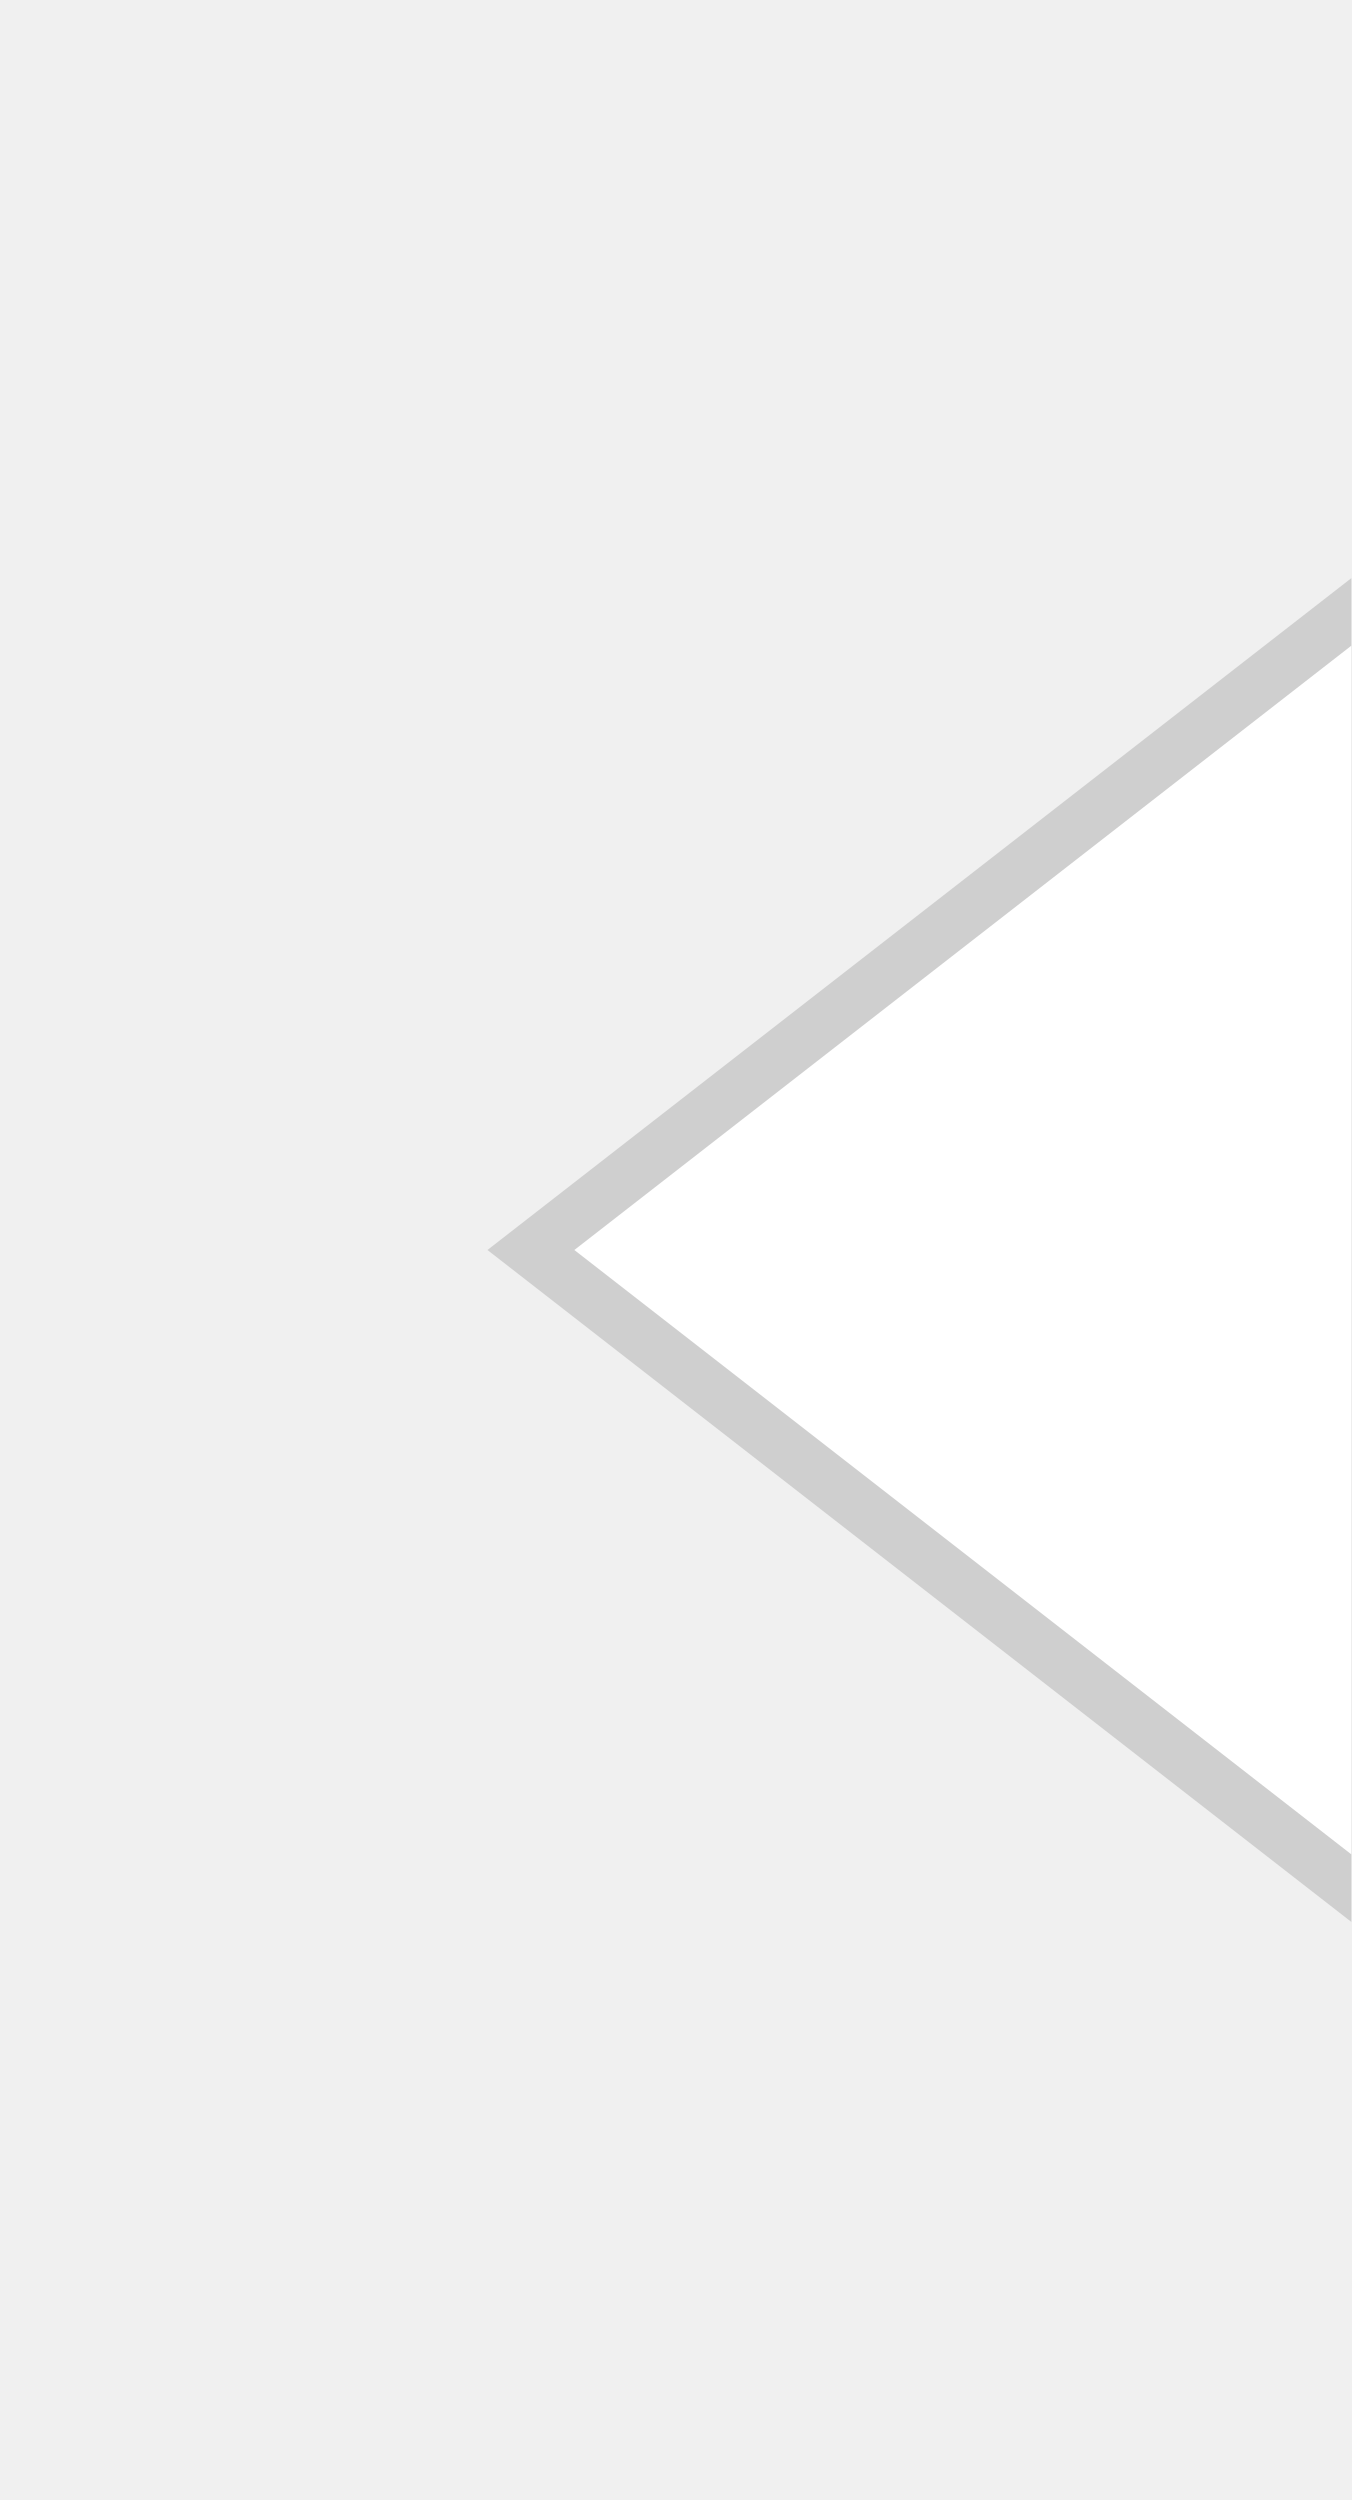
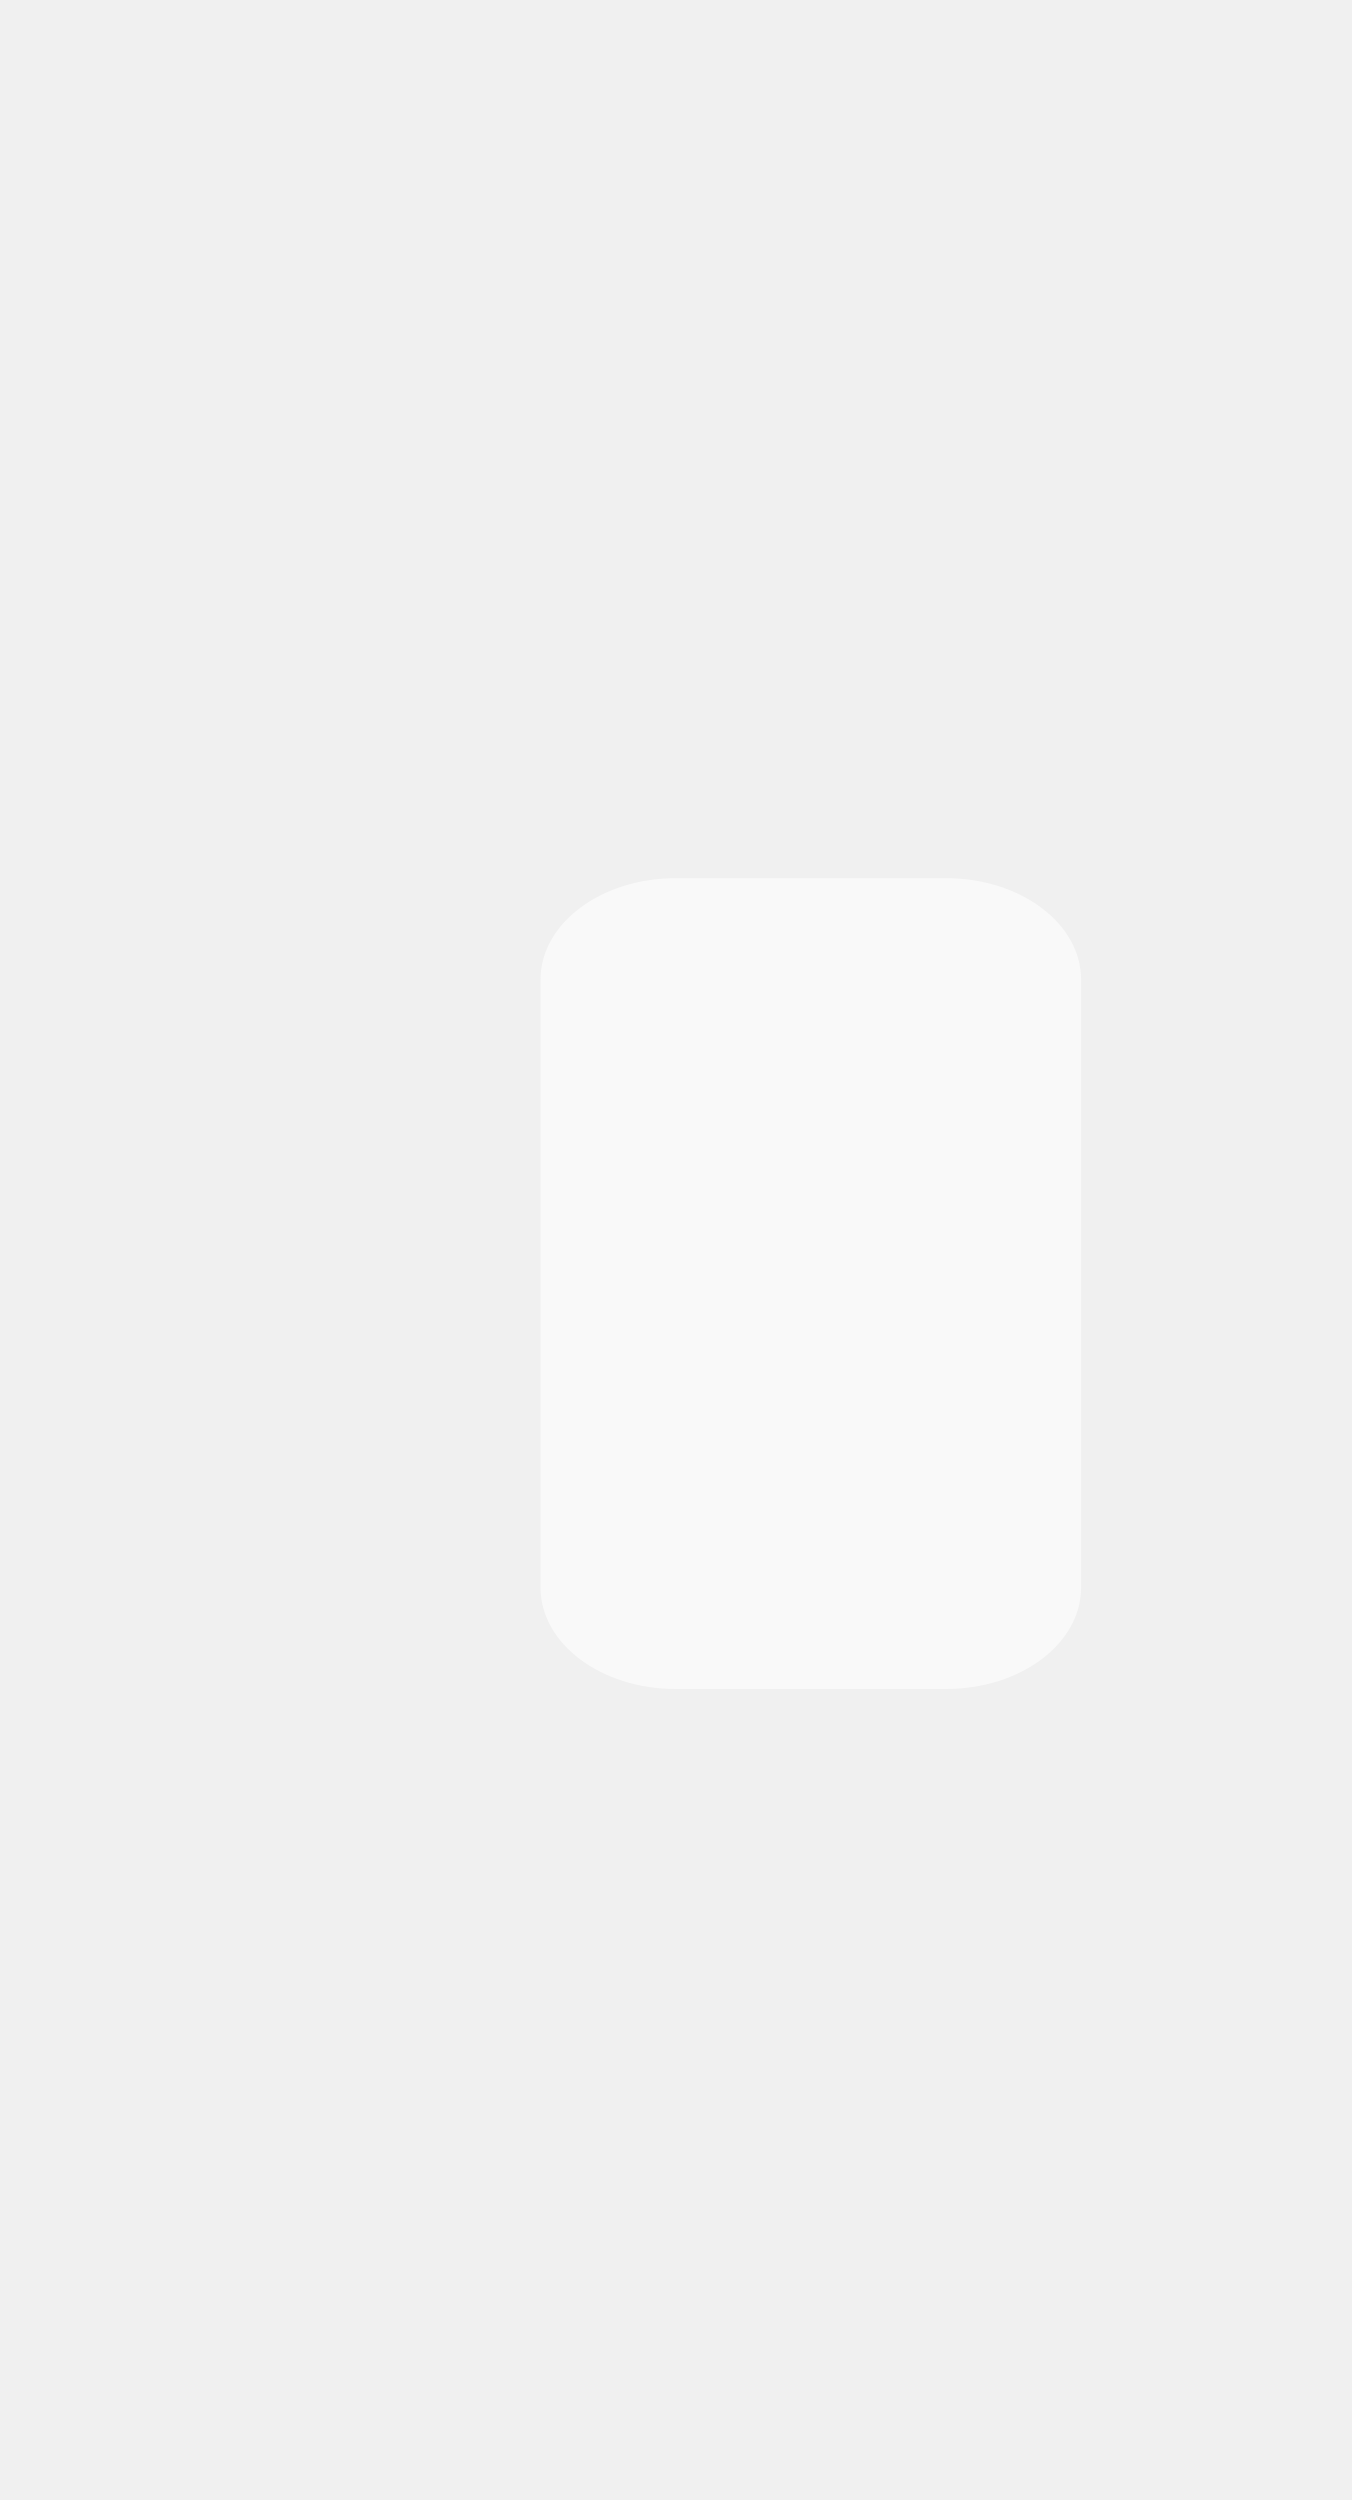
- <svg xmlns="http://www.w3.org/2000/svg" width="20" height="37" id="svg2" version="1.1">
-   <defs id="defs4">
-     <clipPath clipPathUnits="userSpaceOnUse" id="clipPath4219">
-       <rect y="1015.362" x="20" height="37" width="20" id="rect4221" style="opacity:0.12;color:#000000;fill:#ff00ff;fill-opacity:1;fill-rule:nonzero;stroke:none;stroke-width:1;marker:none;visibility:visible;display:inline;overflow:visible;enable-background:accumulate" />
+ <svg xmlns="http://www.w3.org/2000/svg" width="20" height="37">
+   <defs>
+     <clipPath>
+       <rect y="1015.36" x="20" height="37" width="20" opacity="0.12" fill="#ff00ff" color="#000000" />
+     </clipPath>
+     <clipPath>
+       <rect y="1033.36" x="20" height="19" width="10" opacity="0.12" fill="#ff00ff" color="#000000" />
    </clipPath>
  </defs>
-   <g id="layer1" transform="translate(0,-1015.362)">
-     <path style="opacity:0.14;fill:#000000;stroke:none" d="M 20,1023.918 7.214,1033.862 20,1043.807 Z" id="path5730" />
-     <path id="path4079" d="M 20,1024.918 8.5,1033.862 20,1042.807 Z" style="fill:#ffffff;stroke:none" />
+   <g transform="translate(0,-1015.362)">
+     <g transform="matrix(2,0,0,1.499997,4,-530.6777)">
+       <rect rx="1" y="1039.36" x="2" height="8" width="4" fill="#f9f9f9" />
+     </g>
  </g>
</svg>
